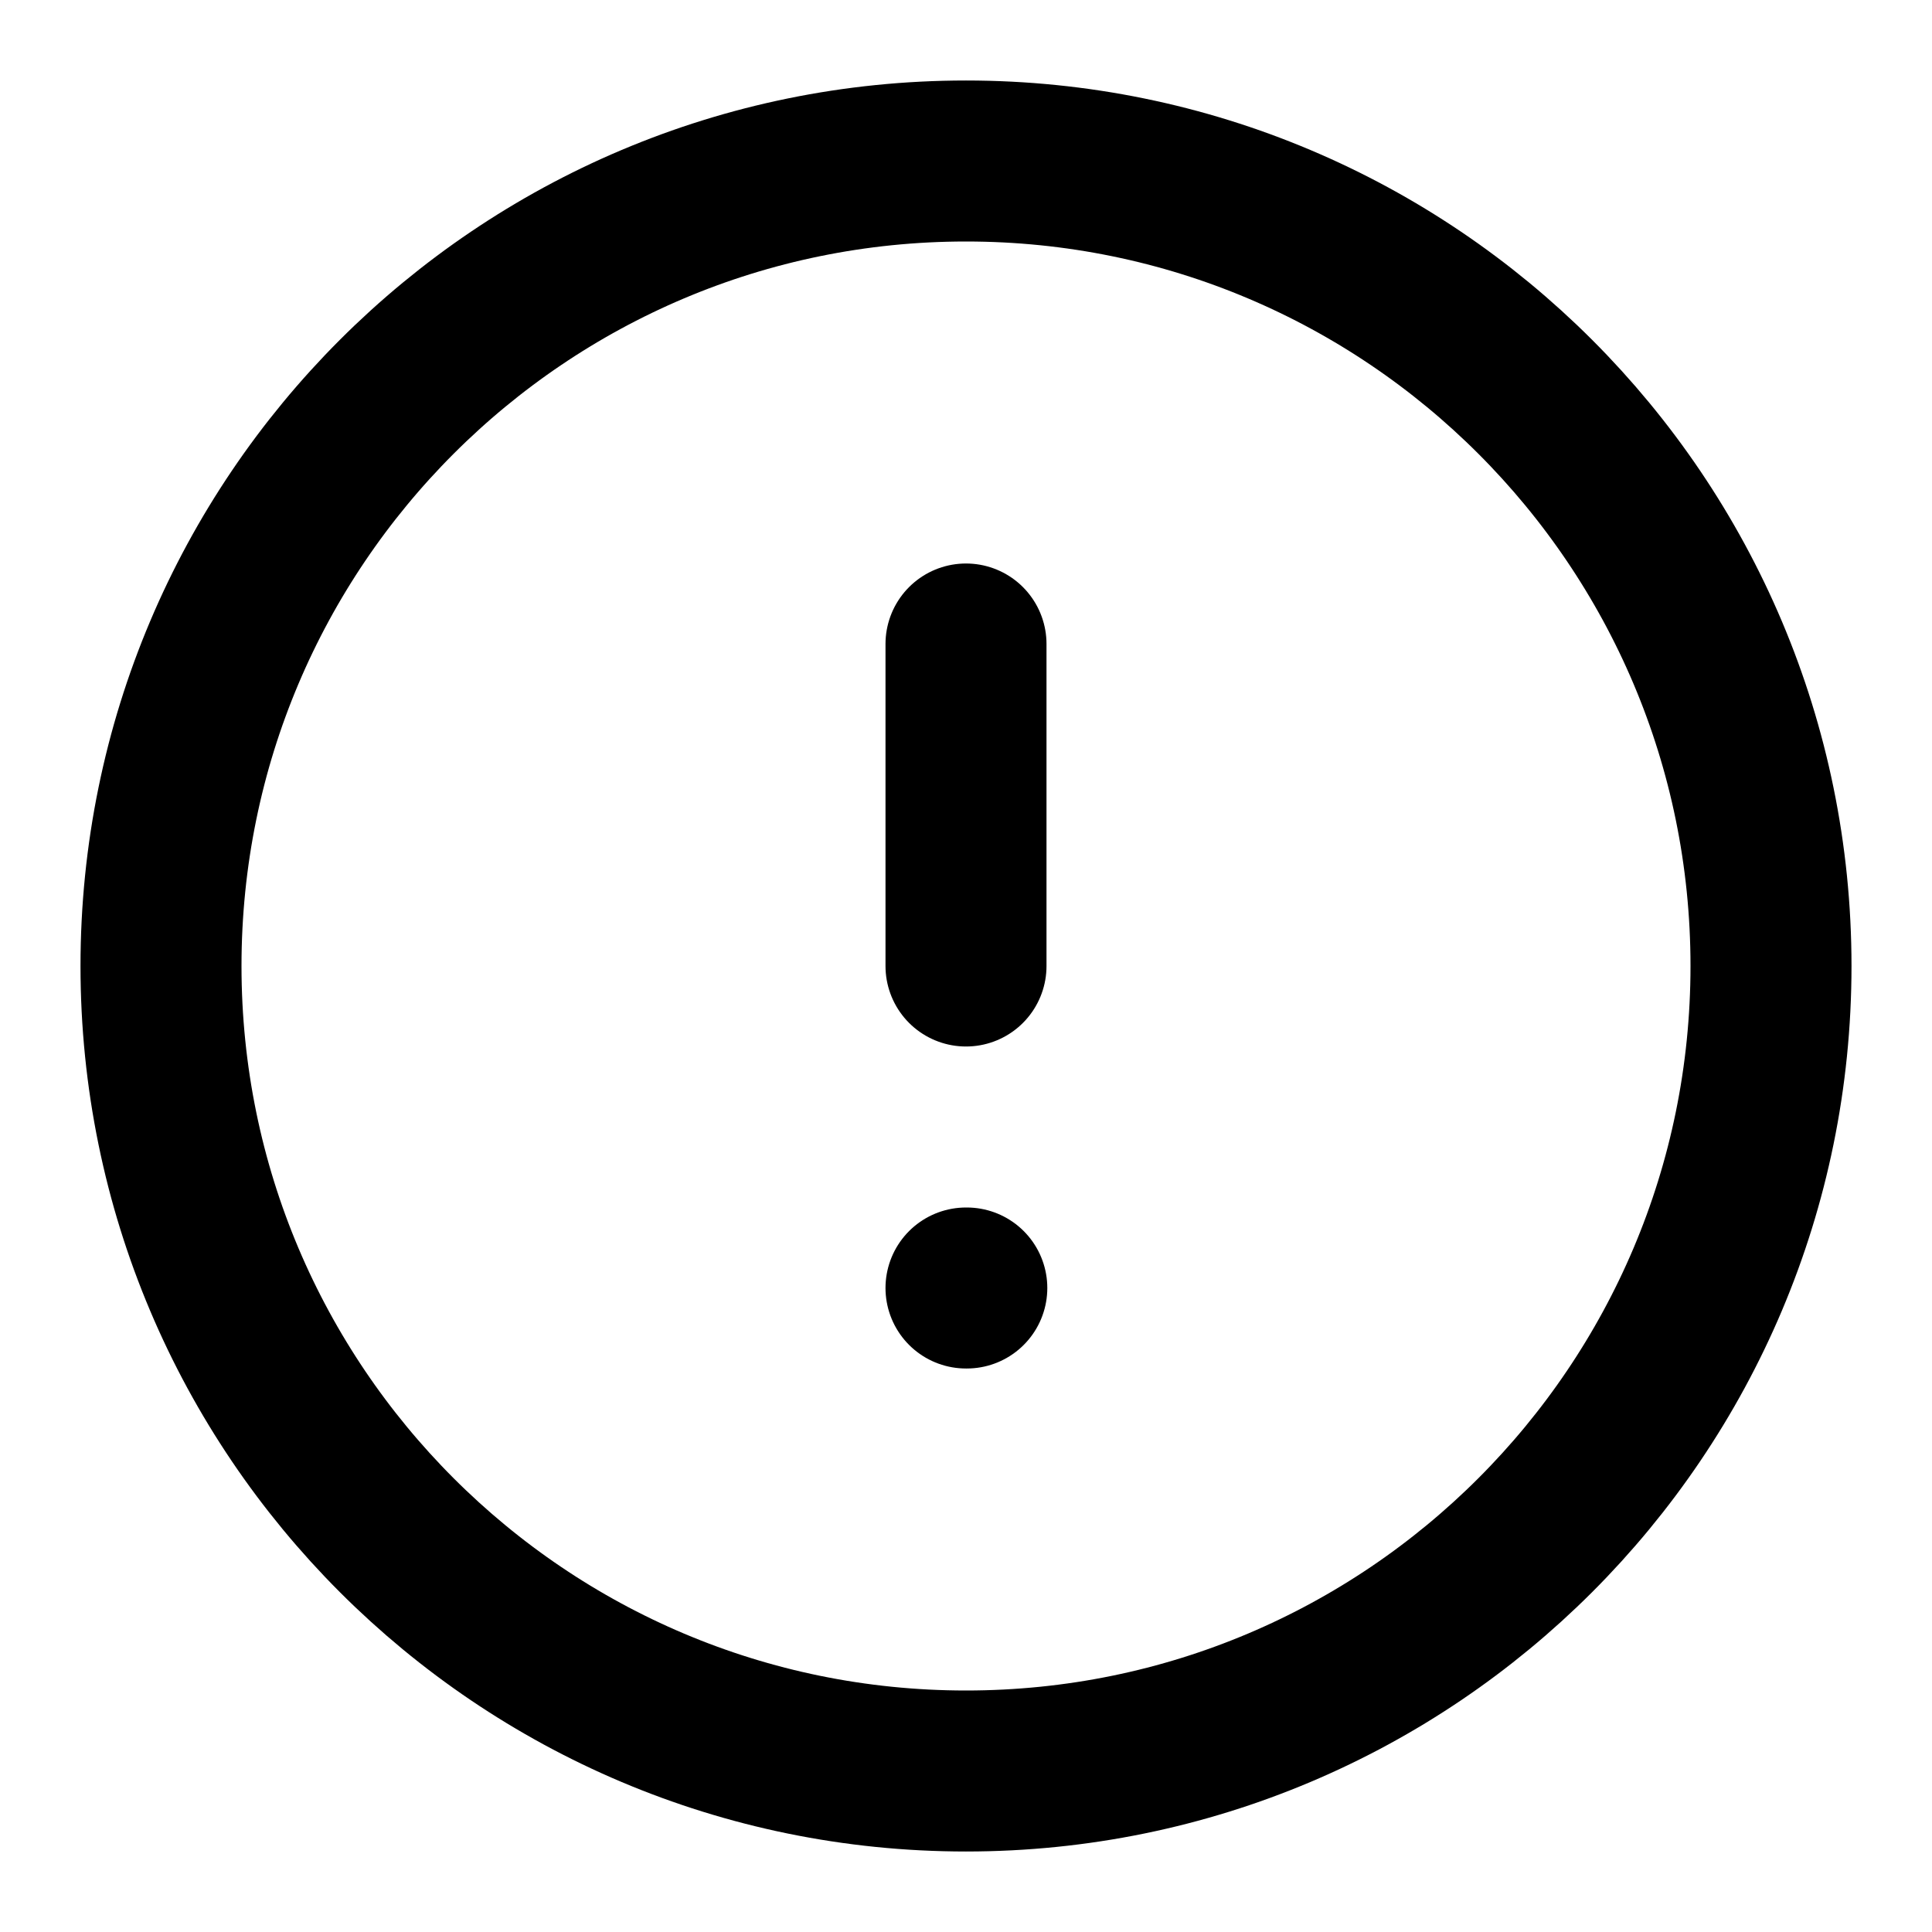
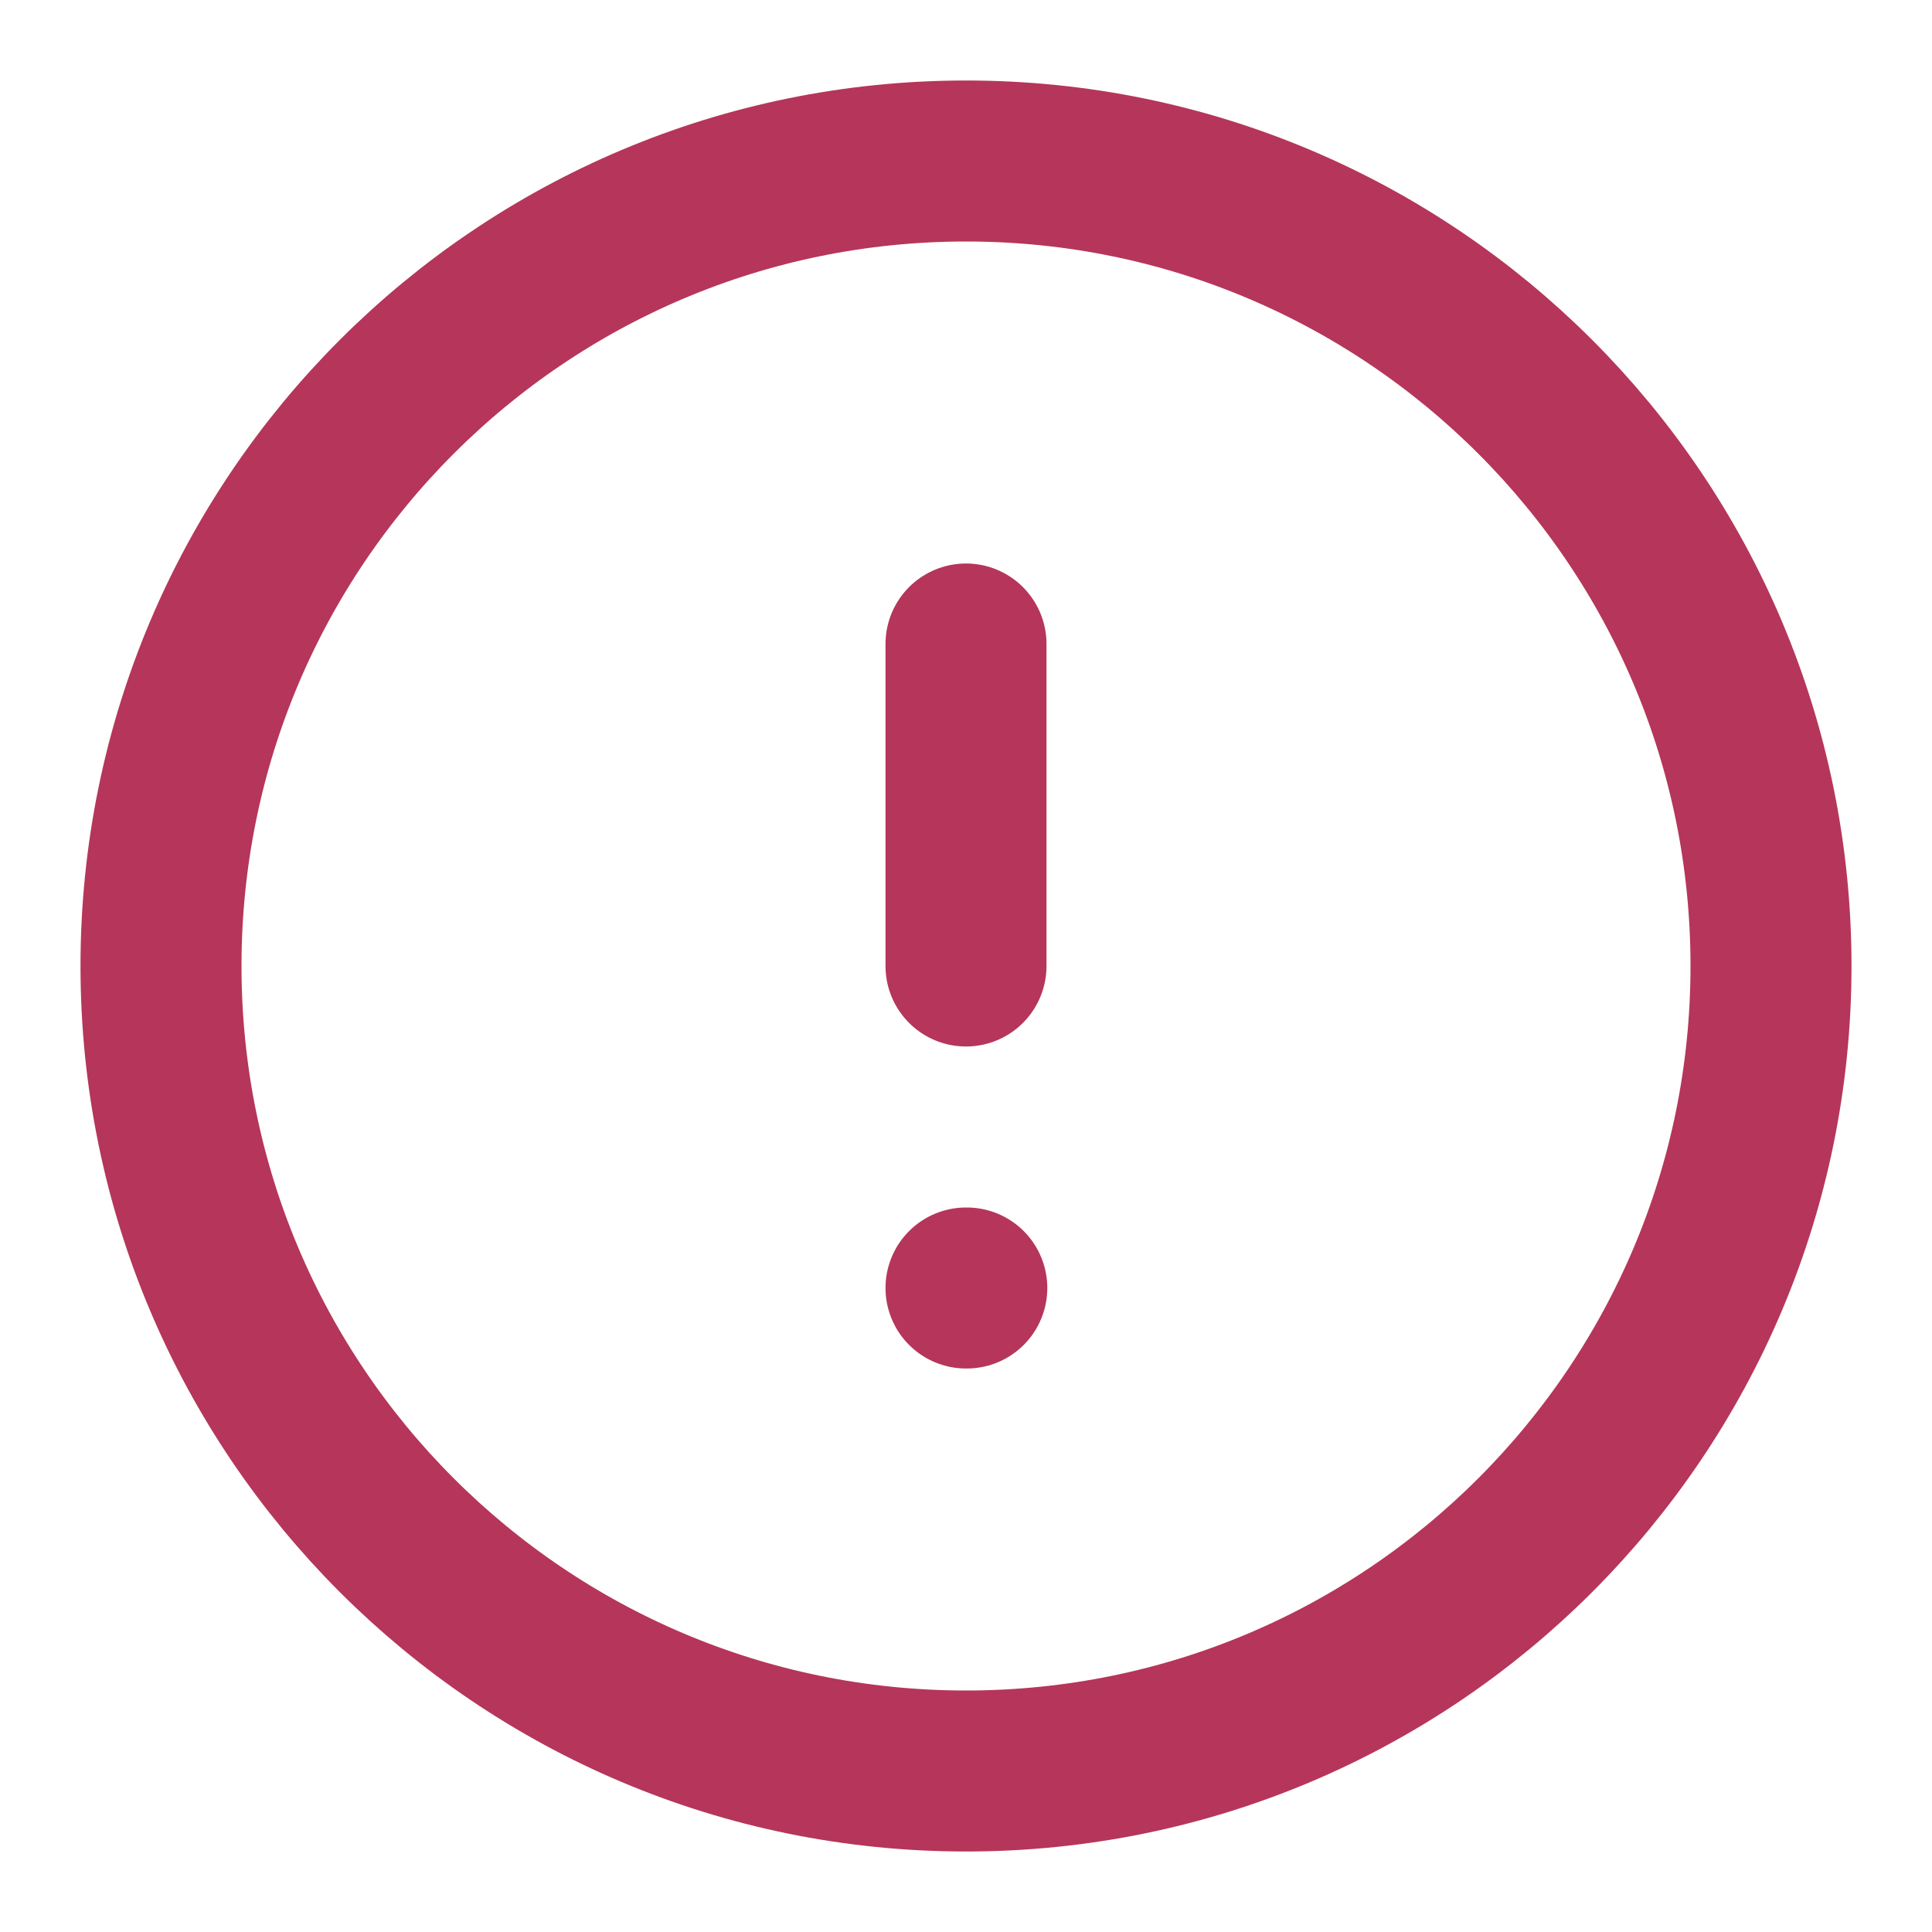
- <svg xmlns="http://www.w3.org/2000/svg" width="24" height="24" viewBox="0 0 24 24" fill="none" stroke="currentColor" stroke-width="2" stroke-linecap="round" stroke-linejoin="round" class="feather feather-alert-circle">
+ <svg xmlns="http://www.w3.org/2000/svg" stroke=" #b5365a" width="24" height="24" viewBox="0 0 24 24" fill="none" stroke-width="2" stroke-linecap="round" stroke-linejoin="round" class="feather feather-alert-circle">
  <circle cx="12" cy="12" r="10" />
  <line x1="12" y1="8" x2="12" y2="12" />
  <line x1="12" y1="16" x2="12.01" y2="16" />
</svg>
